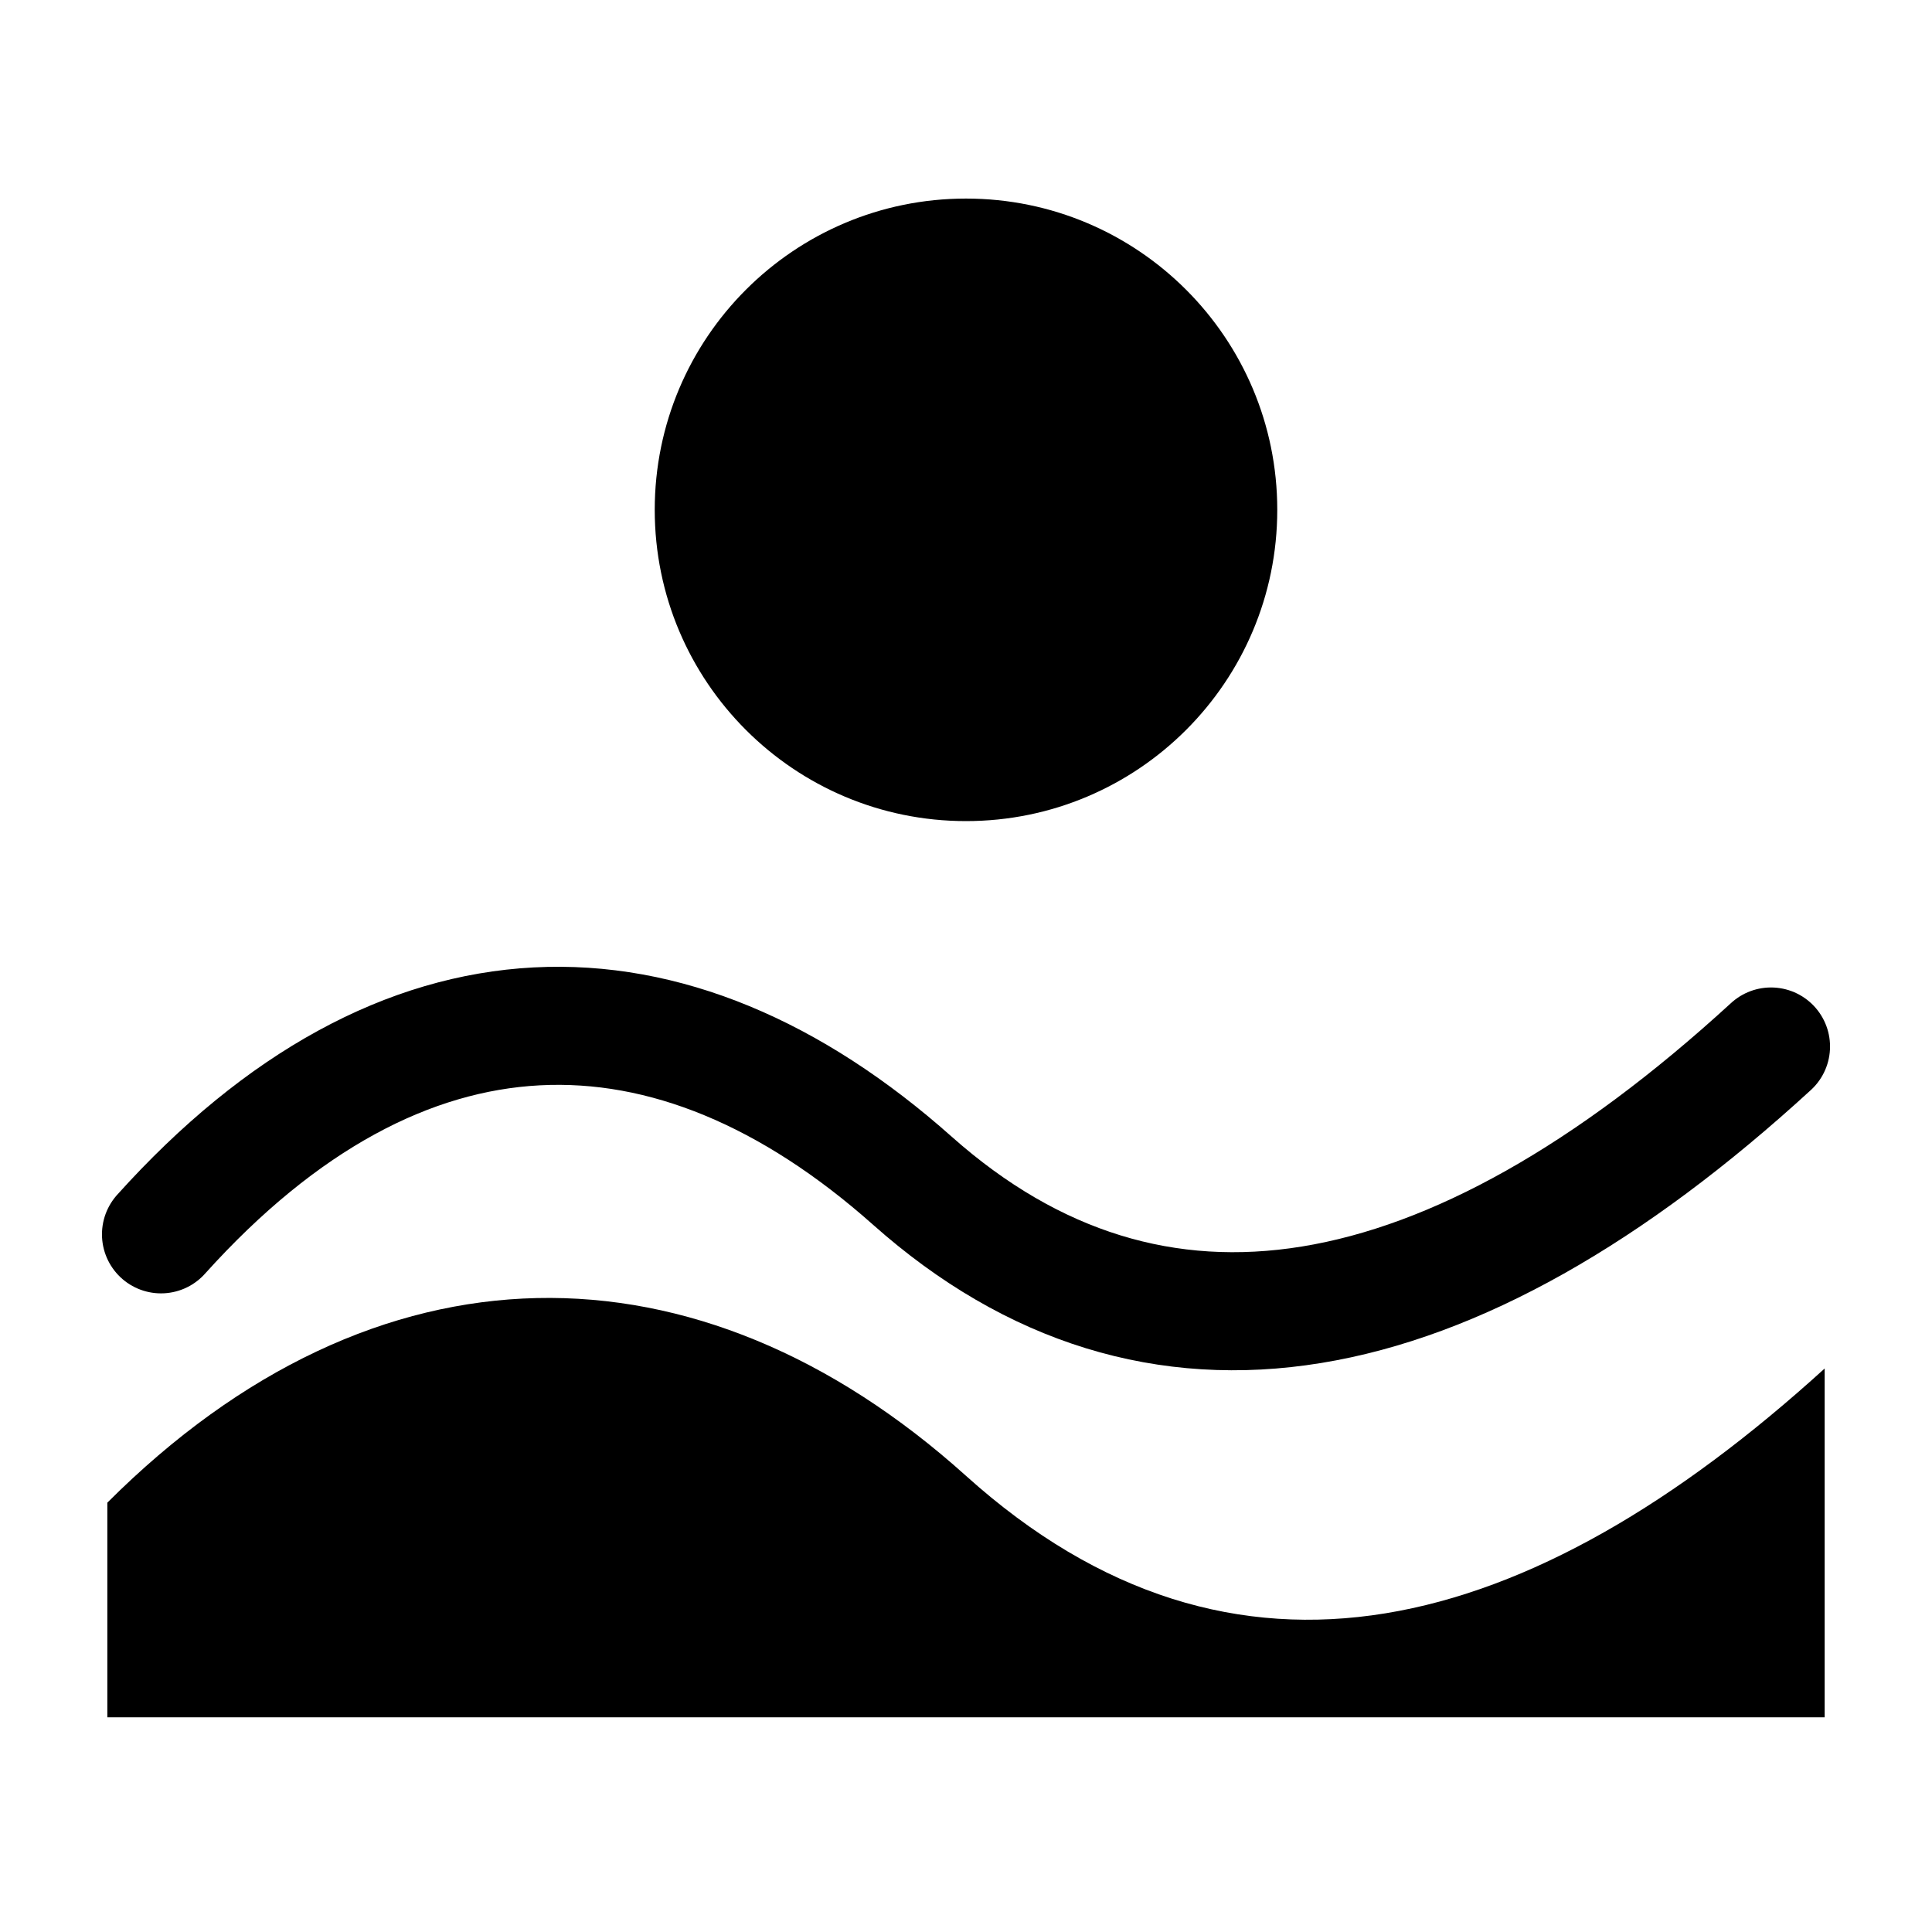
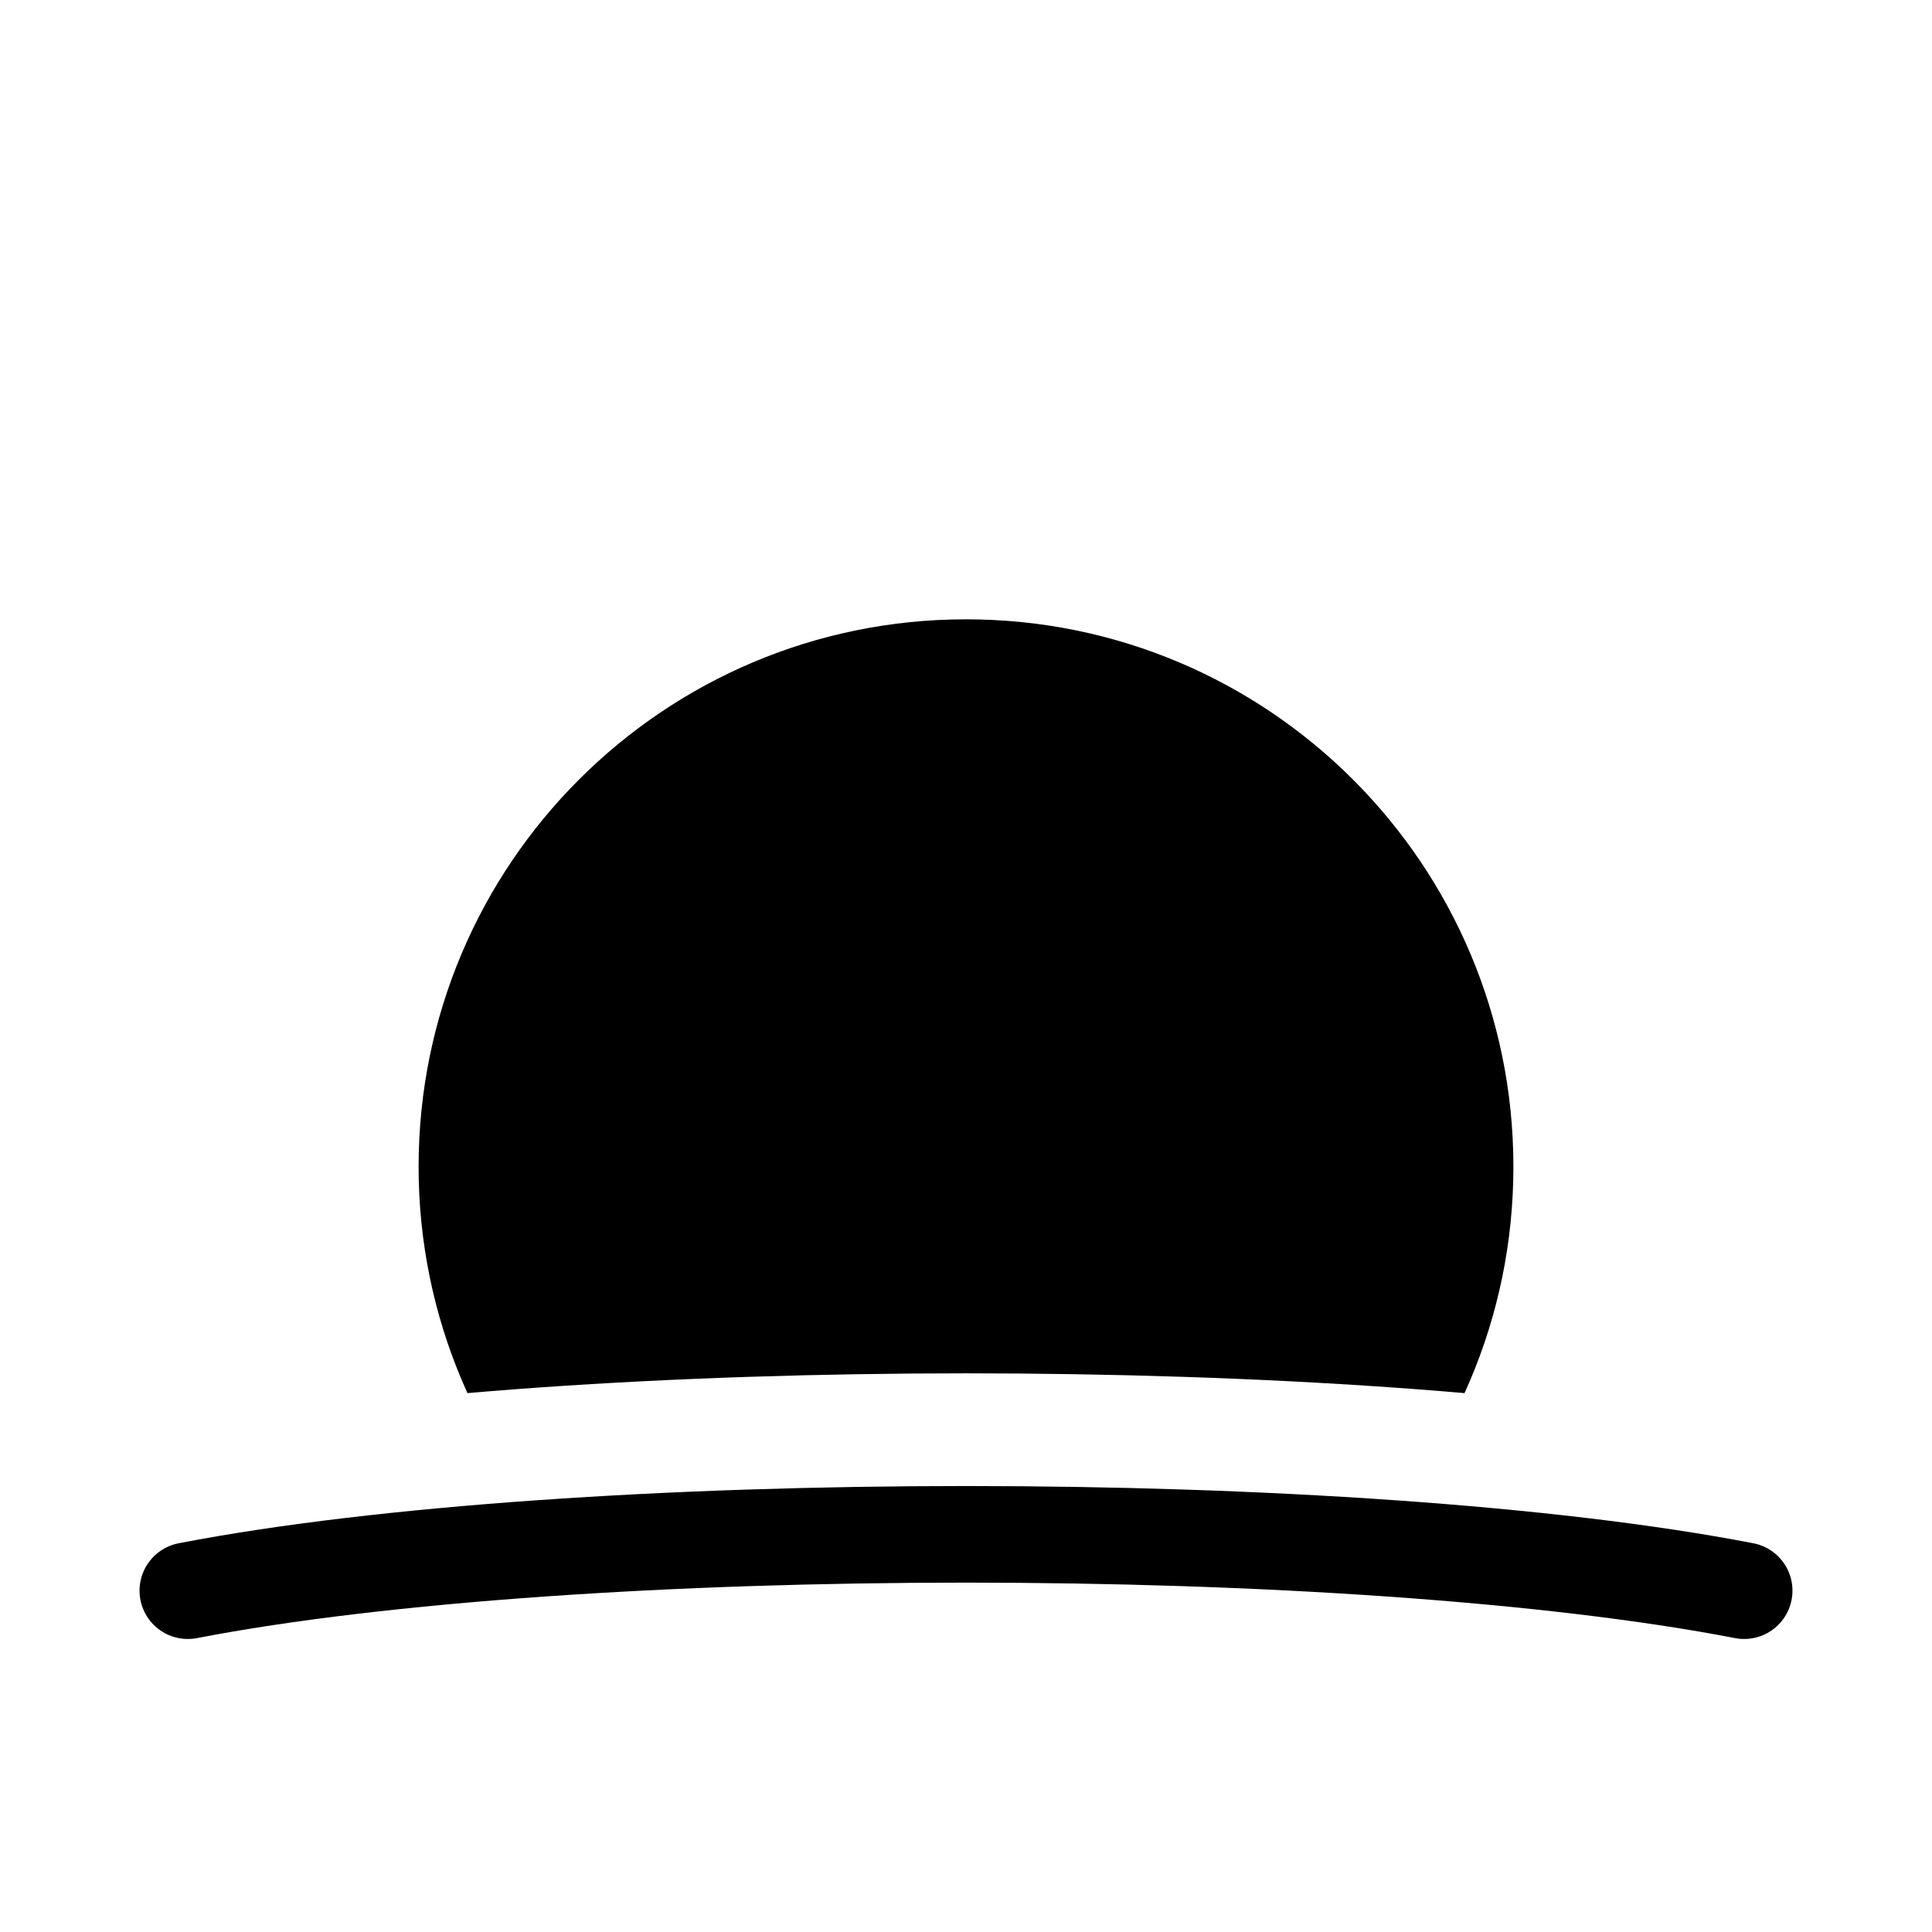
<svg xmlns="http://www.w3.org/2000/svg" viewBox="0 0 36 36" width="18" height="18">
-   <g fill="none" stroke="#000" stroke-linecap="round">
-     <circle cx="18" cy="9.5" r="5.8" fill="#000" stroke="none" />
-     <path d="M3 23 C7.5 18 12.5 18 17 22 C21.5 26 27 25 33 19.5" stroke-width="2.2" />
-     <path d="M2 32 L2 28 C7 23 13 23 18 27.5 C23 32 28.5 30.5 34 25.5 L34 32 Z" fill="#000" stroke="none" />
-   </g>
+   <defs>
+     <clipPath id="sky">
+       <path d="M-2 -2 L38 -2 L38 26.64 L32.5 26.64 C25.25 25.24 10.75 25.24 3.5 26.64 L-2 26.64 Z" />
+     </clipPath>
+   </defs>
+   <circle cx="18" cy="21.74" r="10.2" fill="#000" clip-path="url(#sky)" />
+   <path d="M3.5 29.64 C10.75 28.24 25.25 28.24 32.5 29.64" fill="none" stroke="#000" stroke-width="1.8" stroke-linecap="round" />
</svg>
